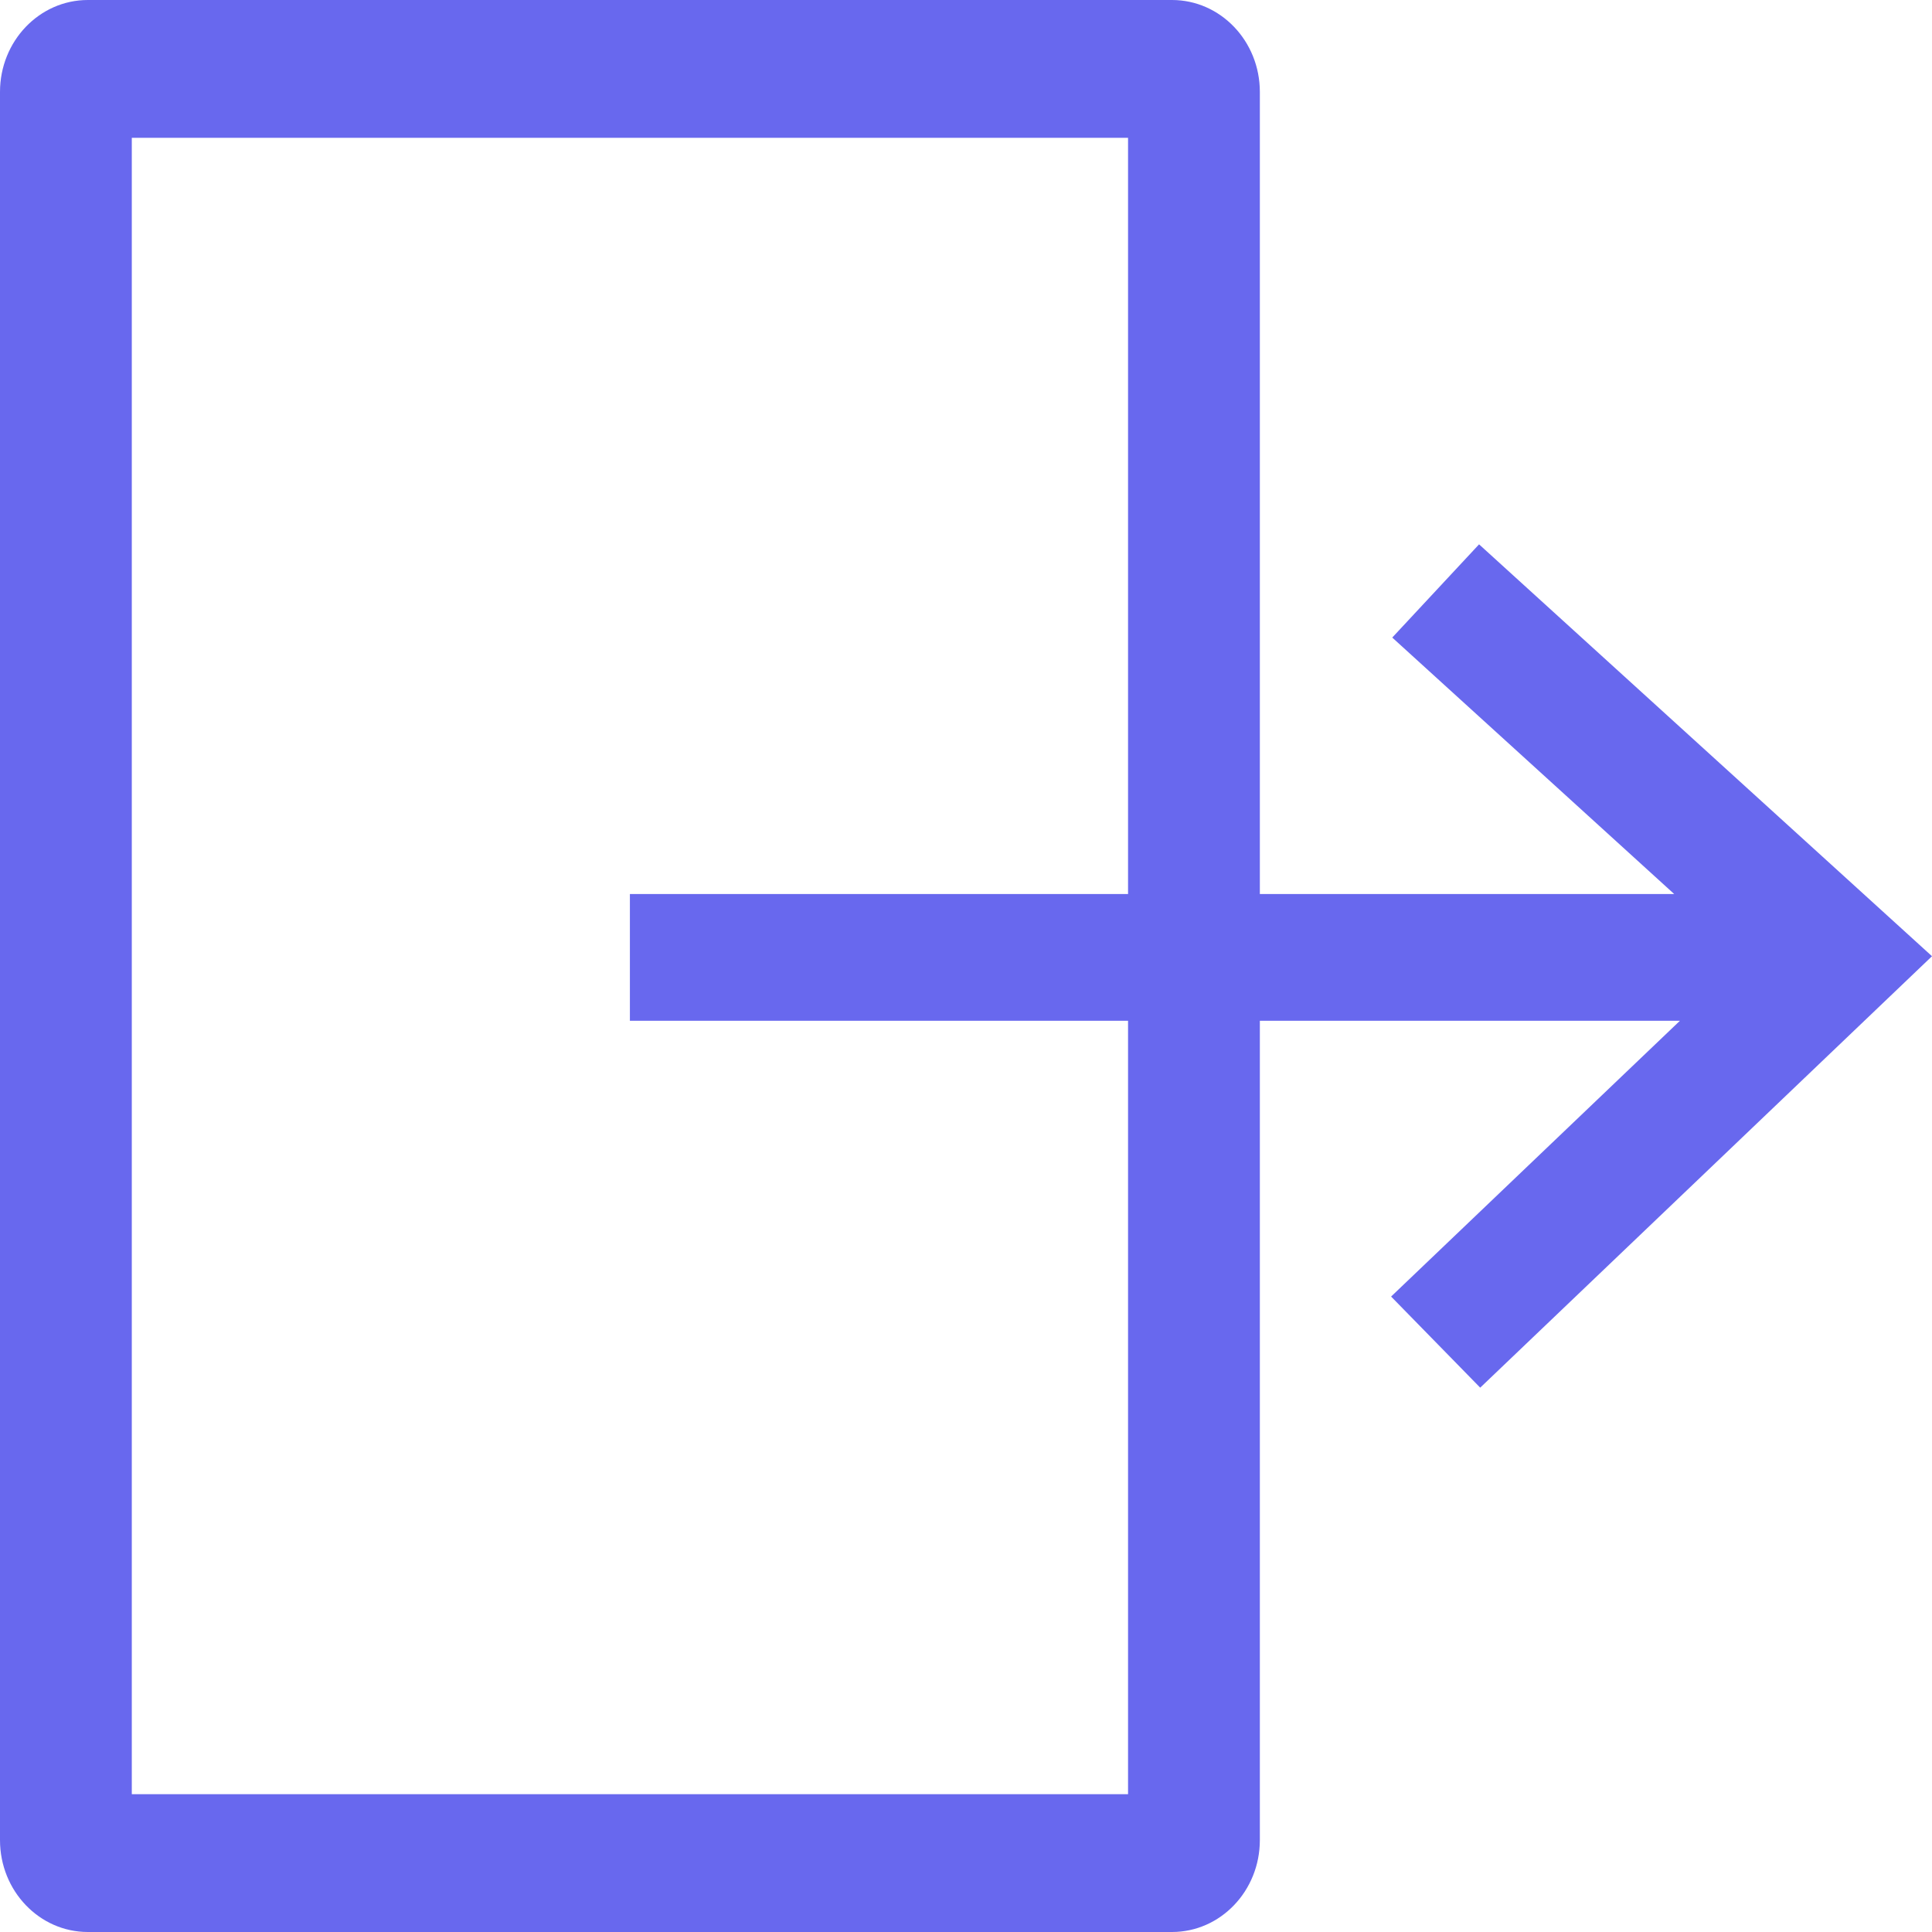
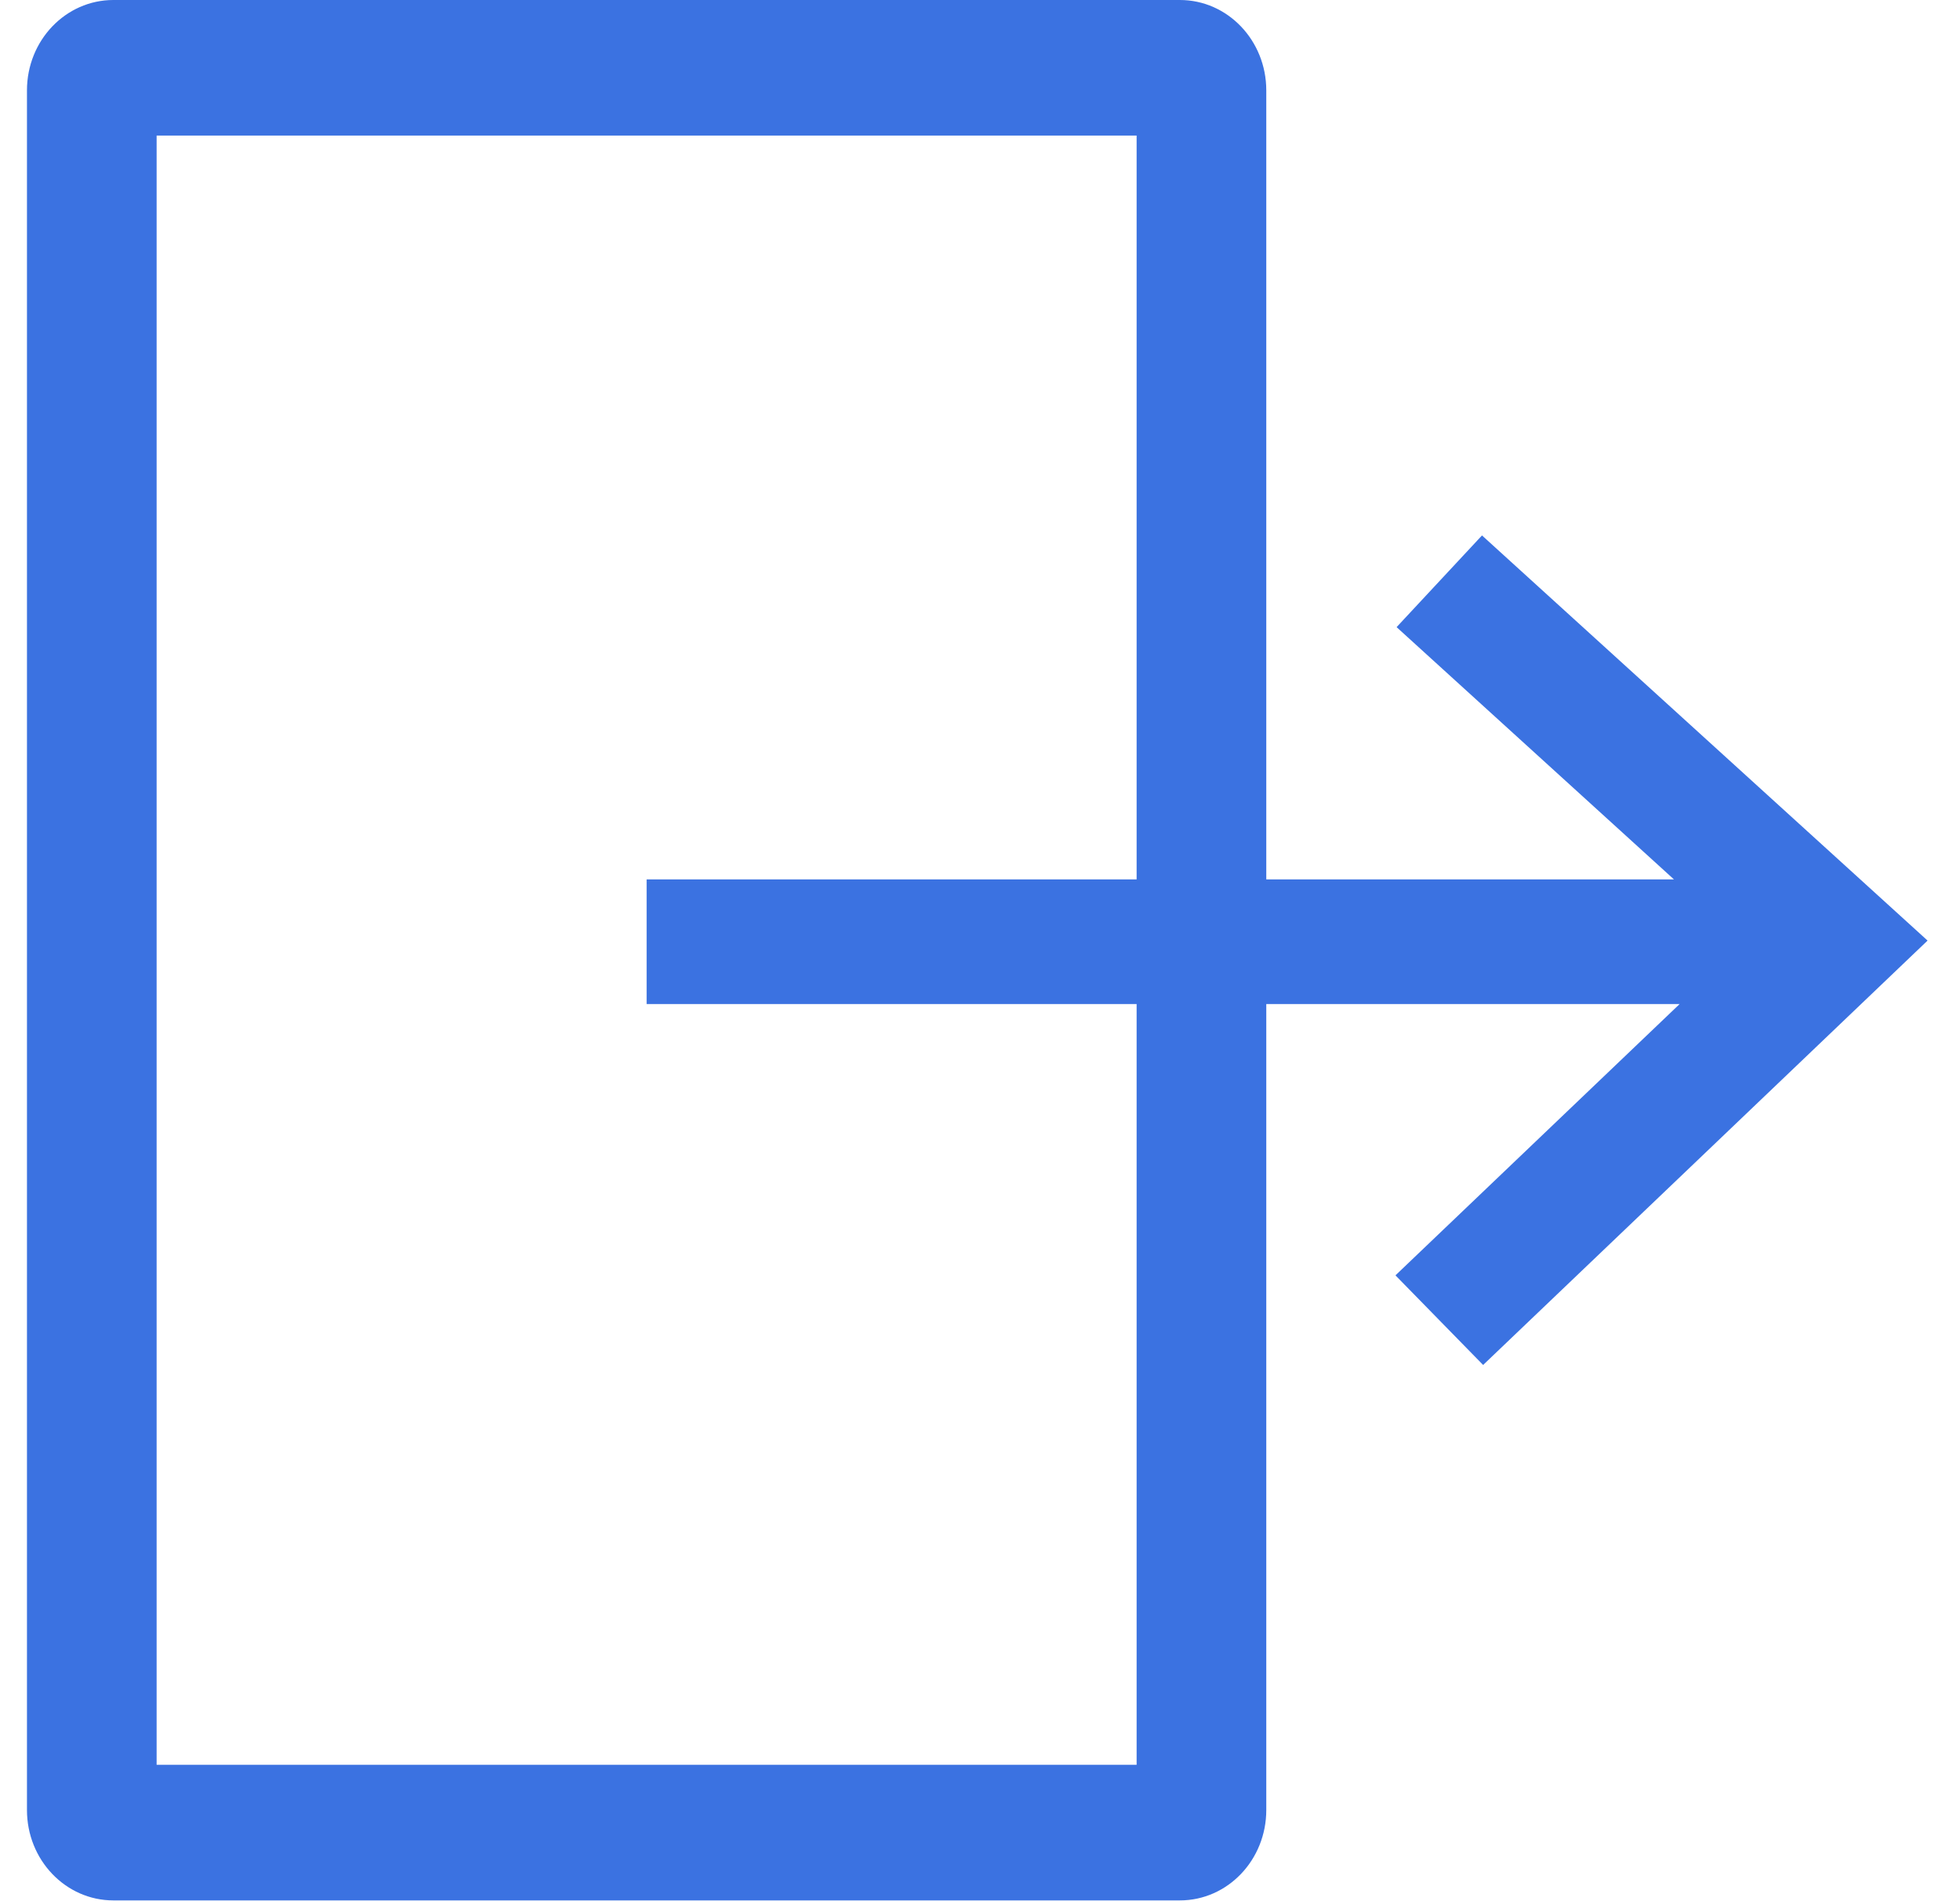
- <svg xmlns="http://www.w3.org/2000/svg" width="32" height="32" viewBox="0 0 32 32" fill="none">
-   <path fill-rule="evenodd" clip-rule="evenodd" d="M2.183 2.283V29.717H18.684V2.283H2.183ZM1.455 0C0.652 0 0 0.681 0 1.522V30.478C0 31.319 0.652 32 1.455 32H19.412C20.215 32 20.867 31.319 20.867 30.478V1.522C20.867 0.681 20.215 0 19.412 0H1.455Z" fill="#6868EE" />
-   <path fill-rule="evenodd" clip-rule="evenodd" d="M24.498 9.016L32 15.838L24.517 22.984L23.041 21.475L27.825 16.907H10.433V14.808H27.73L23.06 10.56L24.498 9.016Z" fill="#6868EE" />
+ <svg xmlns="http://www.w3.org/2000/svg" width="33" height="32" viewBox="0 0 33 32" fill="none">
+   <path fill-rule="evenodd" clip-rule="evenodd" d="M2.637 2.283V29.717H19.137V2.283H2.637ZM1.909 0C1.105 0 0.454 0.681 0.454 1.522V30.478C0.454 31.319 1.105 32 1.909 32H19.865C20.669 32 21.32 31.319 21.32 30.478V1.522C21.32 0.681 20.669 0 19.865 0H1.909Z" fill="#3B72E1" />
+   <path fill-rule="evenodd" clip-rule="evenodd" d="M24.952 9.016L32.454 15.838L24.971 22.984L23.495 21.475L28.279 16.907H10.887V14.808H28.184L23.514 10.56L24.952 9.016Z" fill="#3B72E1" />
</svg>
